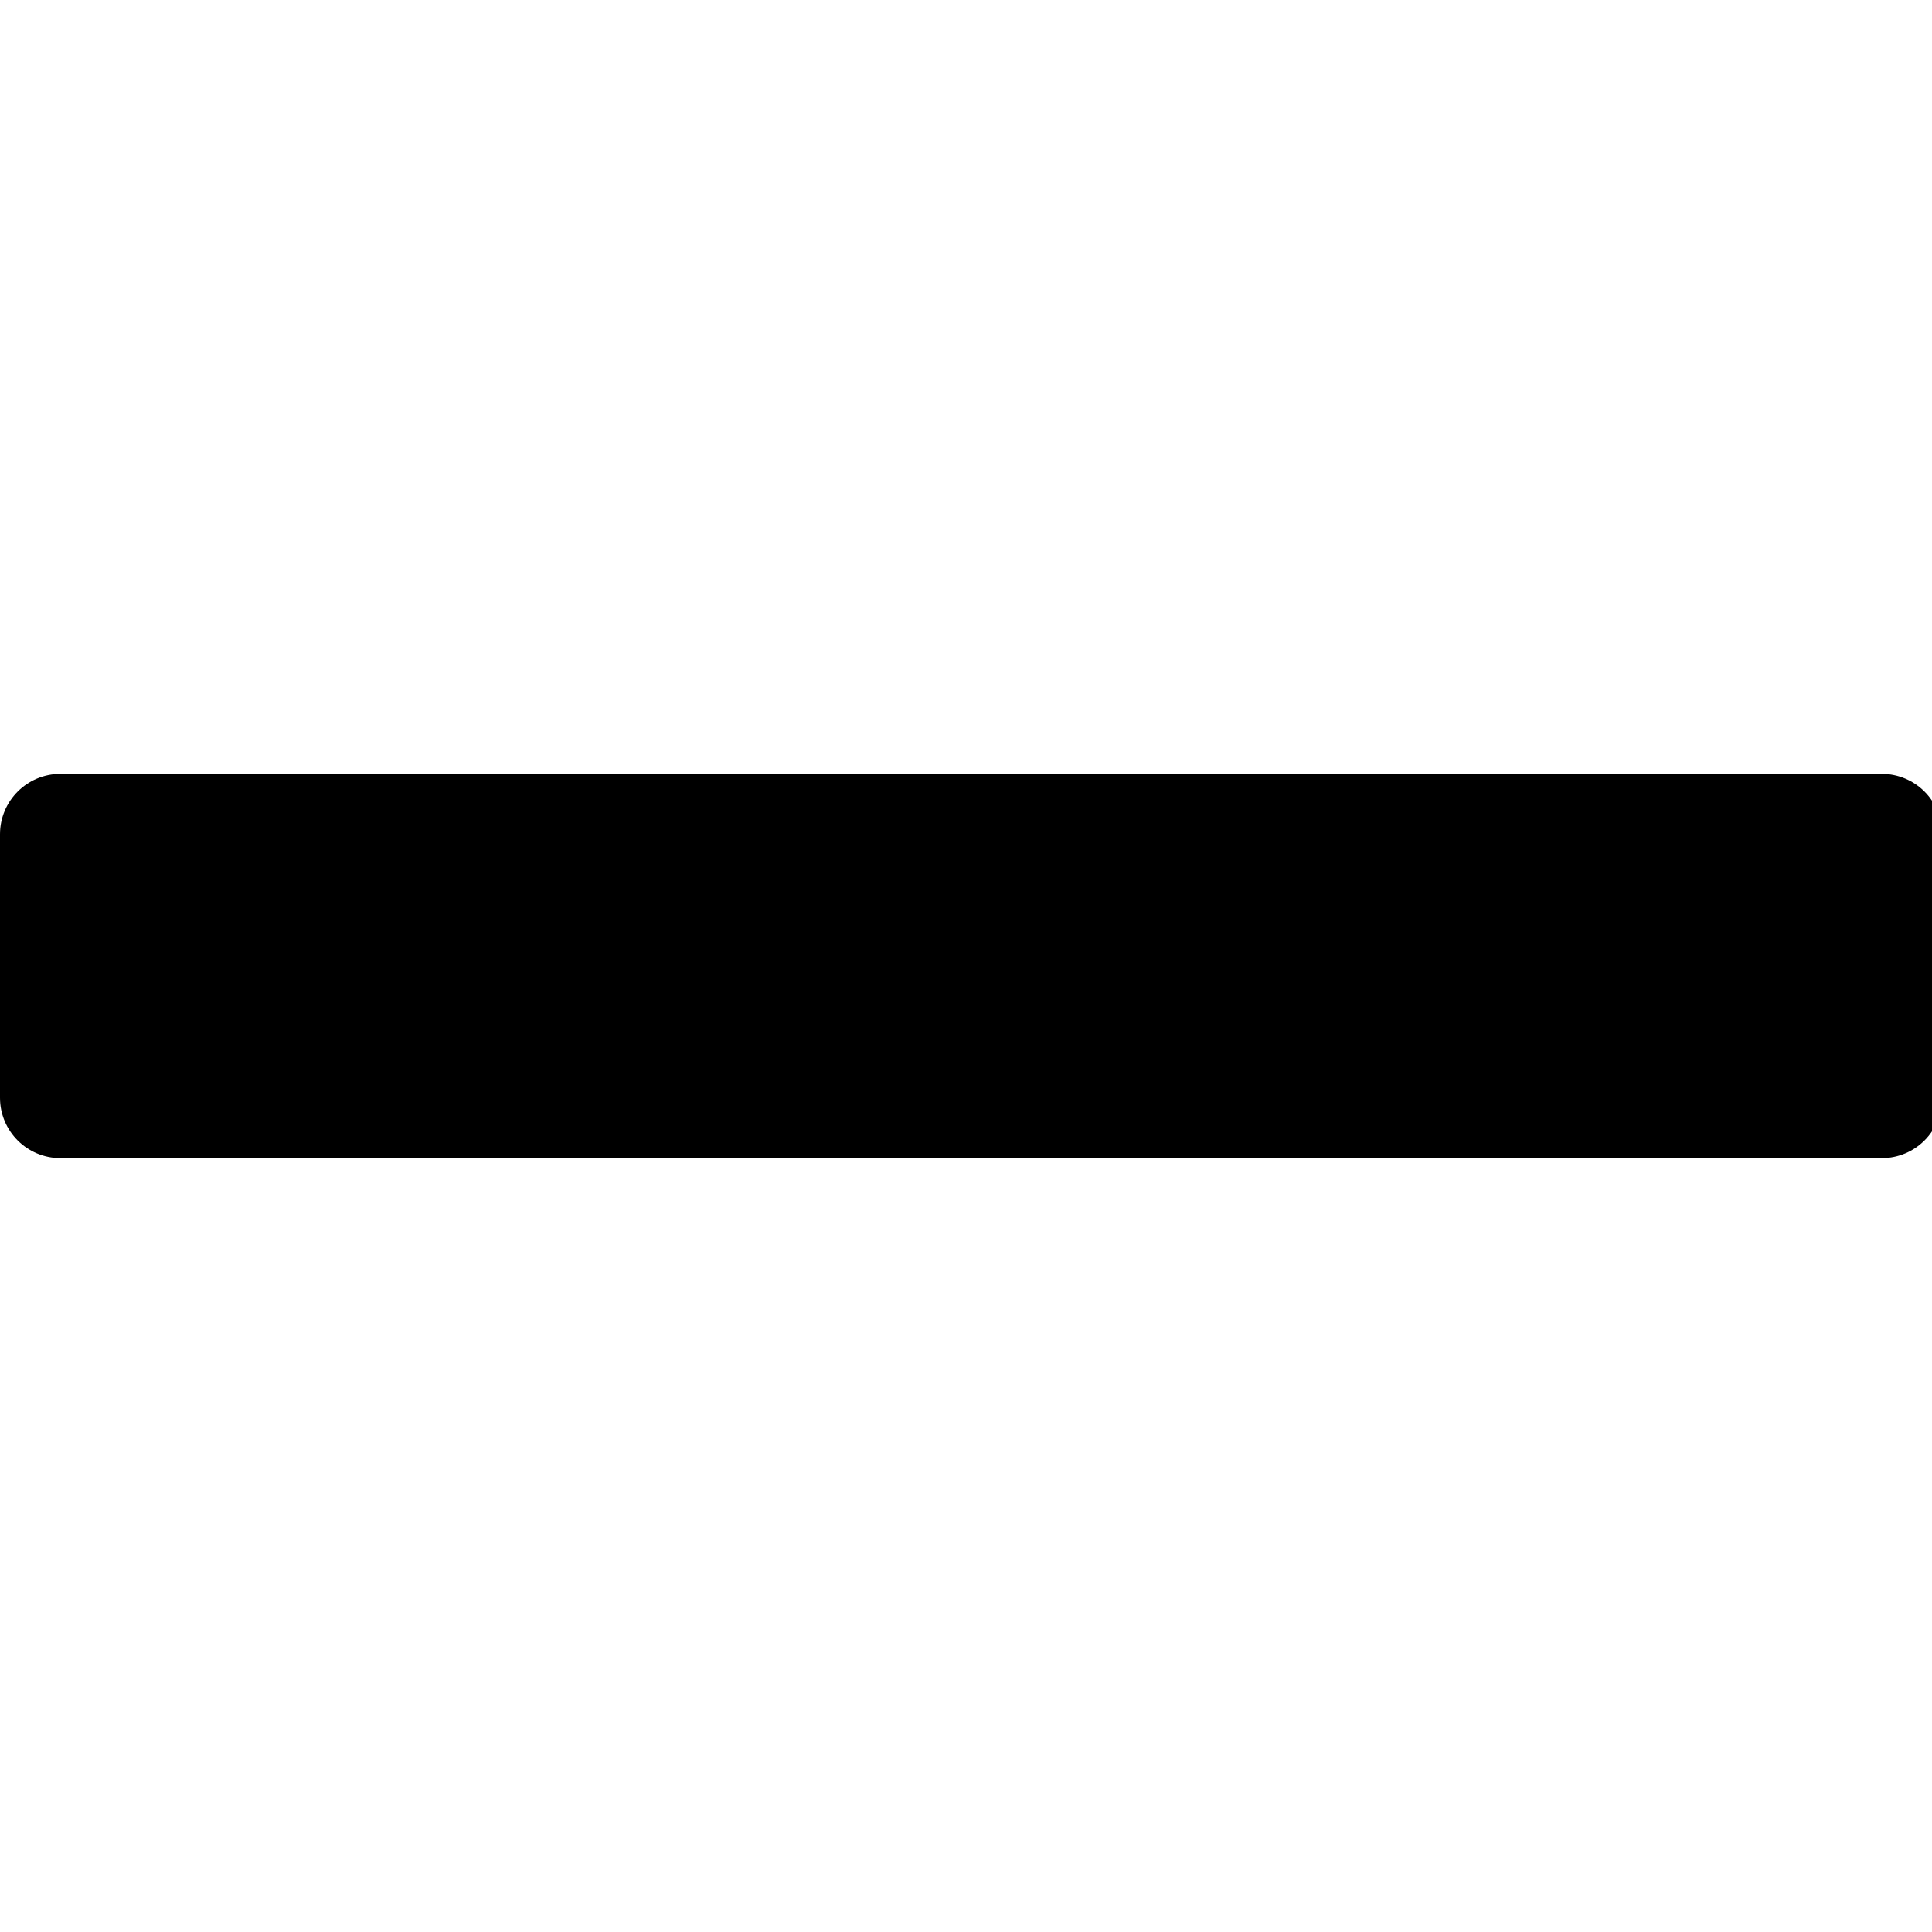
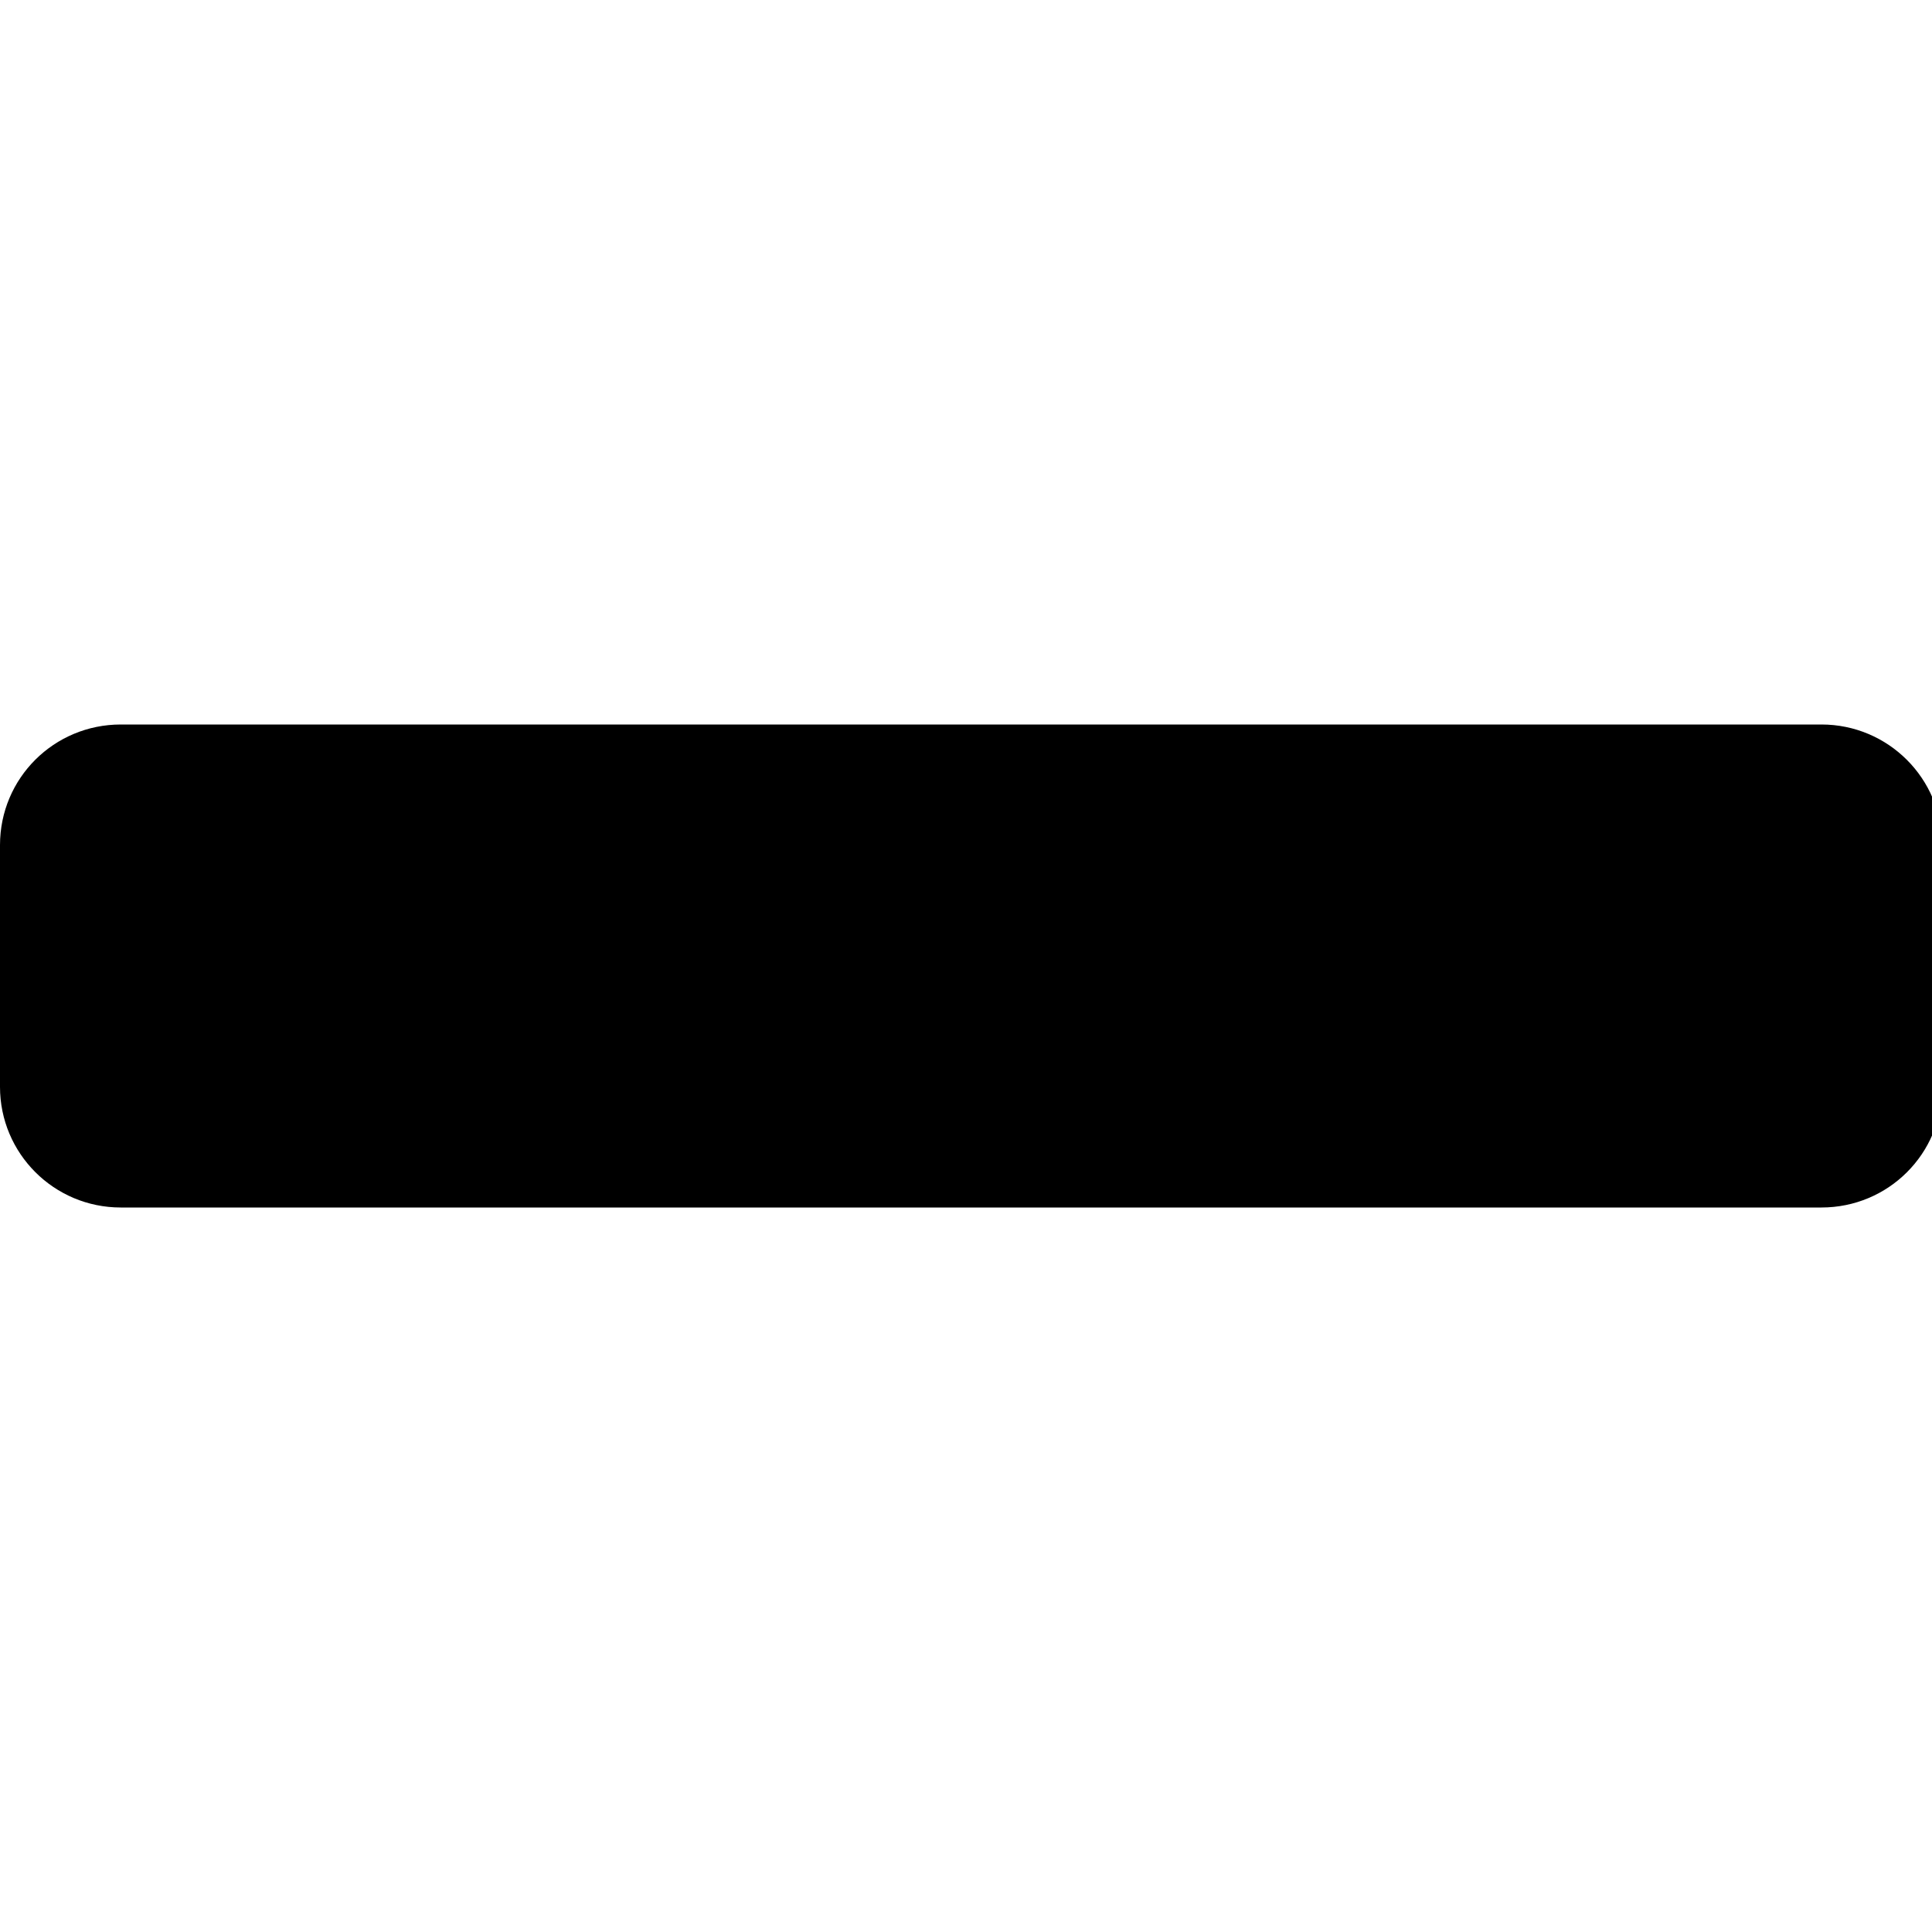
- <svg xmlns="http://www.w3.org/2000/svg" width="64px" height="64px" viewBox="0 0 64 64" version="1.1" class="icon-minus svg-icon">
+ <svg xmlns="http://www.w3.org/2000/svg" width="32px" height="32px" viewBox="0 0 32 32" version="1.1" class="small-icon minus-icon gears-icon gear-bottom svg-icon">
  <g fill-rule="evenodd">
-     <g class="minus">
-       <rect x="2.0545814e-13" y="25.636" width="64.338" height="12.728" rx="2" class="shape" />
+     <g>
+       <path d="M2,12 C0.896,12 1.24344979e-13,12.887 1.24344979e-13,13.998 L1.24344979e-13,18.002 C1.24344979e-13,19.105 0.894,20 2,20 L30.169,20 C31.274,20 32.169,19.113 32.169,18.002 L32.169,13.998 C32.169,12.895 31.275,12 30.169,12 L2,12 Z" class="shape" />
+     </g>
+     <g transform="translate(0, -32)">
+       <g transform="translate(24.86527, 24.06522) rotate(-22) translate(-24.86527, -24.06522) translate(16.36527, 15.56522)">
+         <path d="M6.868,0.614 C6.868,1.129 6.868,2.347 6.868,2.347 L8.911,2.347 C8.911,2.347 8.911,1.147 8.911,0.614 C8.911,0.081 6.868,0.099 6.868,0.614 Z M12.653,2.157 C12.289,2.521 11.428,3.382 11.428,3.382 L12.872,4.827 C12.872,4.827 13.721,3.978 14.097,3.602 C14.474,3.225 13.017,1.793 12.653,2.157 Z M15.663,7.366 C15.148,7.366 13.93,7.366 13.93,7.366 L13.93,9.408 C13.93,9.408 15.13,9.408 15.663,9.408 C16.196,9.408 16.177,7.366 15.663,7.366 Z M14.097,13.173 C13.733,12.809 12.872,11.947 12.872,11.947 L11.428,13.392 C11.428,13.392 12.276,14.24 12.653,14.617 C13.03,14.994 14.461,13.537 14.097,13.173 Z M8.911,16.16 C8.911,15.645 8.911,14.428 8.911,14.428 L6.868,14.428 C6.868,14.428 6.868,15.627 6.868,16.16 C6.868,16.693 8.911,16.675 8.911,16.16 Z M3.104,14.595 C3.468,14.231 4.329,13.37 4.329,13.37 L2.885,11.925 C2.885,11.925 2.037,12.774 1.66,13.151 C1.283,13.527 2.74,14.959 3.104,14.595 Z M0.116,9.408 C0.631,9.408 1.849,9.408 1.849,9.408 L1.849,7.366 C1.849,7.366 0.649,7.366 0.116,7.366 C-0.416,7.366 -0.398,9.408 0.116,9.408 Z M1.685,3.602 C2.049,3.966 2.91,4.827 2.91,4.827 L4.355,3.382 C4.355,3.382 3.506,2.534 3.13,2.157 C2.753,1.78 1.321,3.238 1.685,3.602 Z" transform="translate(8.125247, 8.387072) rotate(-2) translate(-8.125247, -8.387072) " class="gears" />
+         <path d="M7.967,14.924 C11.487,14.924 14.34,12.071 14.34,8.552 C14.34,5.032 11.487,2.179 7.967,2.179 C4.447,2.179 1.594,5.032 1.594,8.552 C1.594,12.071 4.447,14.924 7.967,14.924 Z M7.967,13.066 C10.46,13.066 12.481,11.045 12.481,8.552 C12.481,6.059 10.46,4.037 7.967,4.037 C5.474,4.037 3.453,6.059 3.453,8.552 C3.453,11.045 5.474,13.066 7.967,13.066 Z" class="gear-body outer" />
+       </g>
    </g>
  </g>
</svg>
